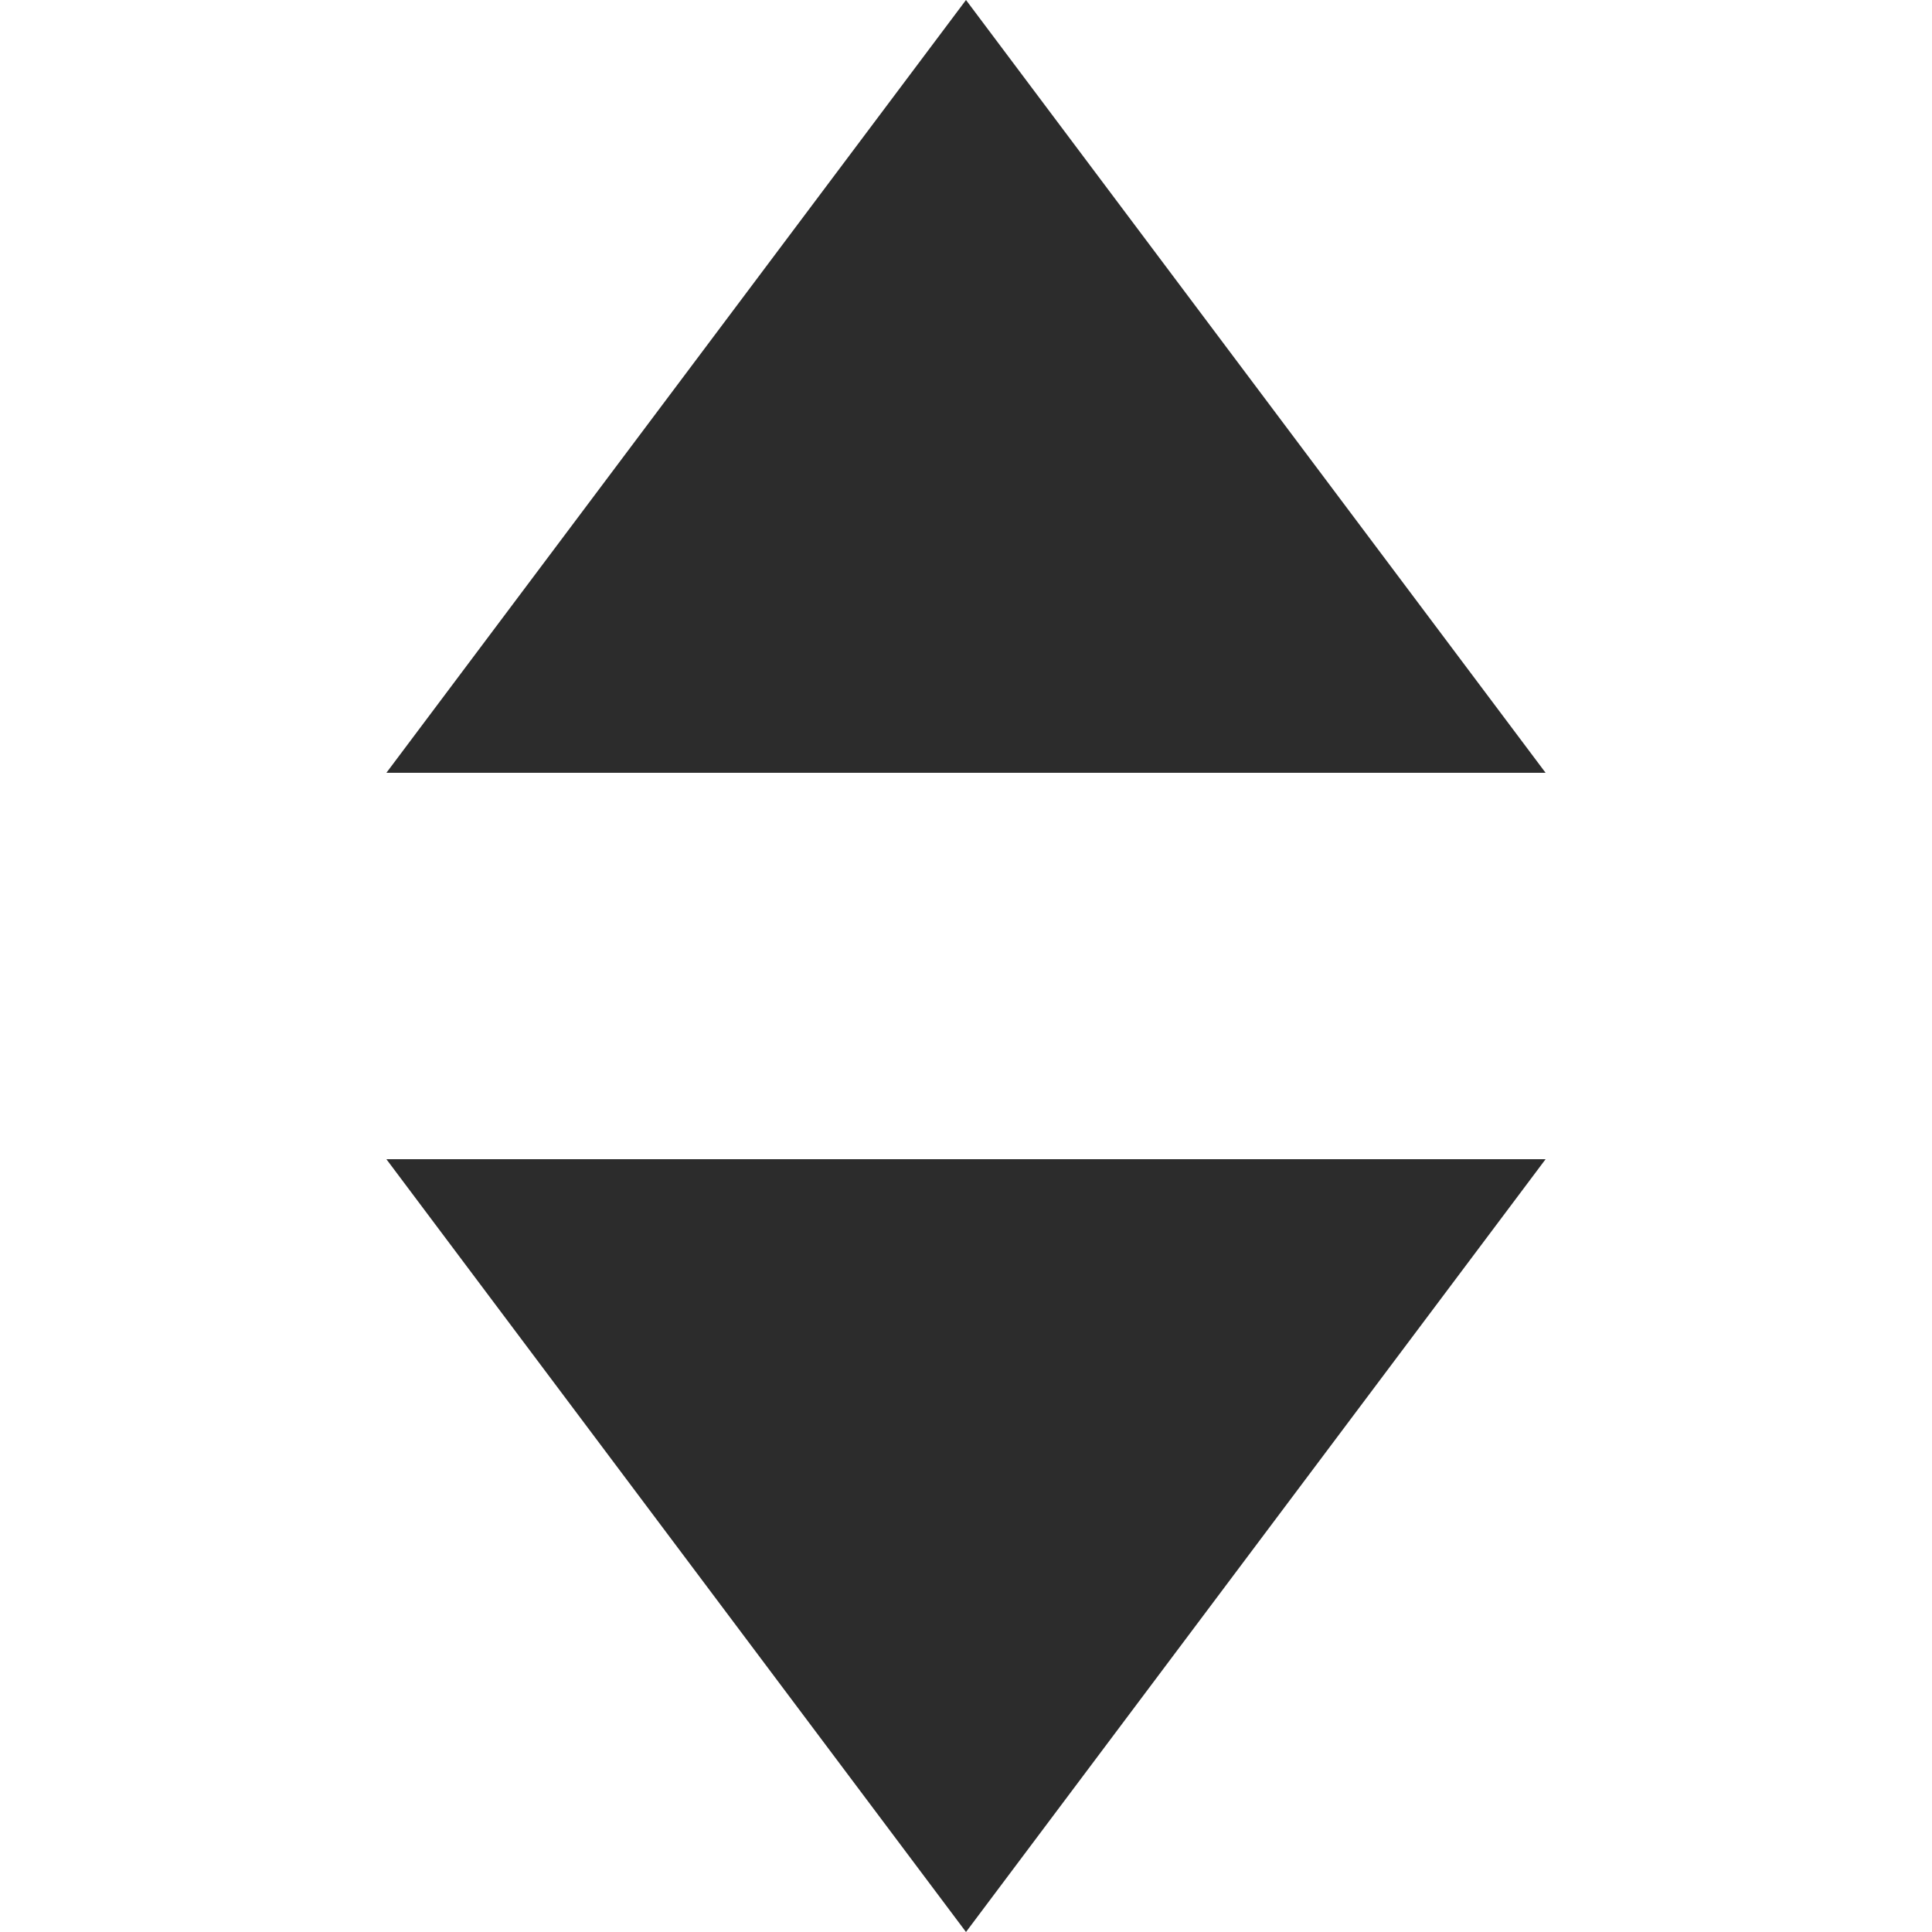
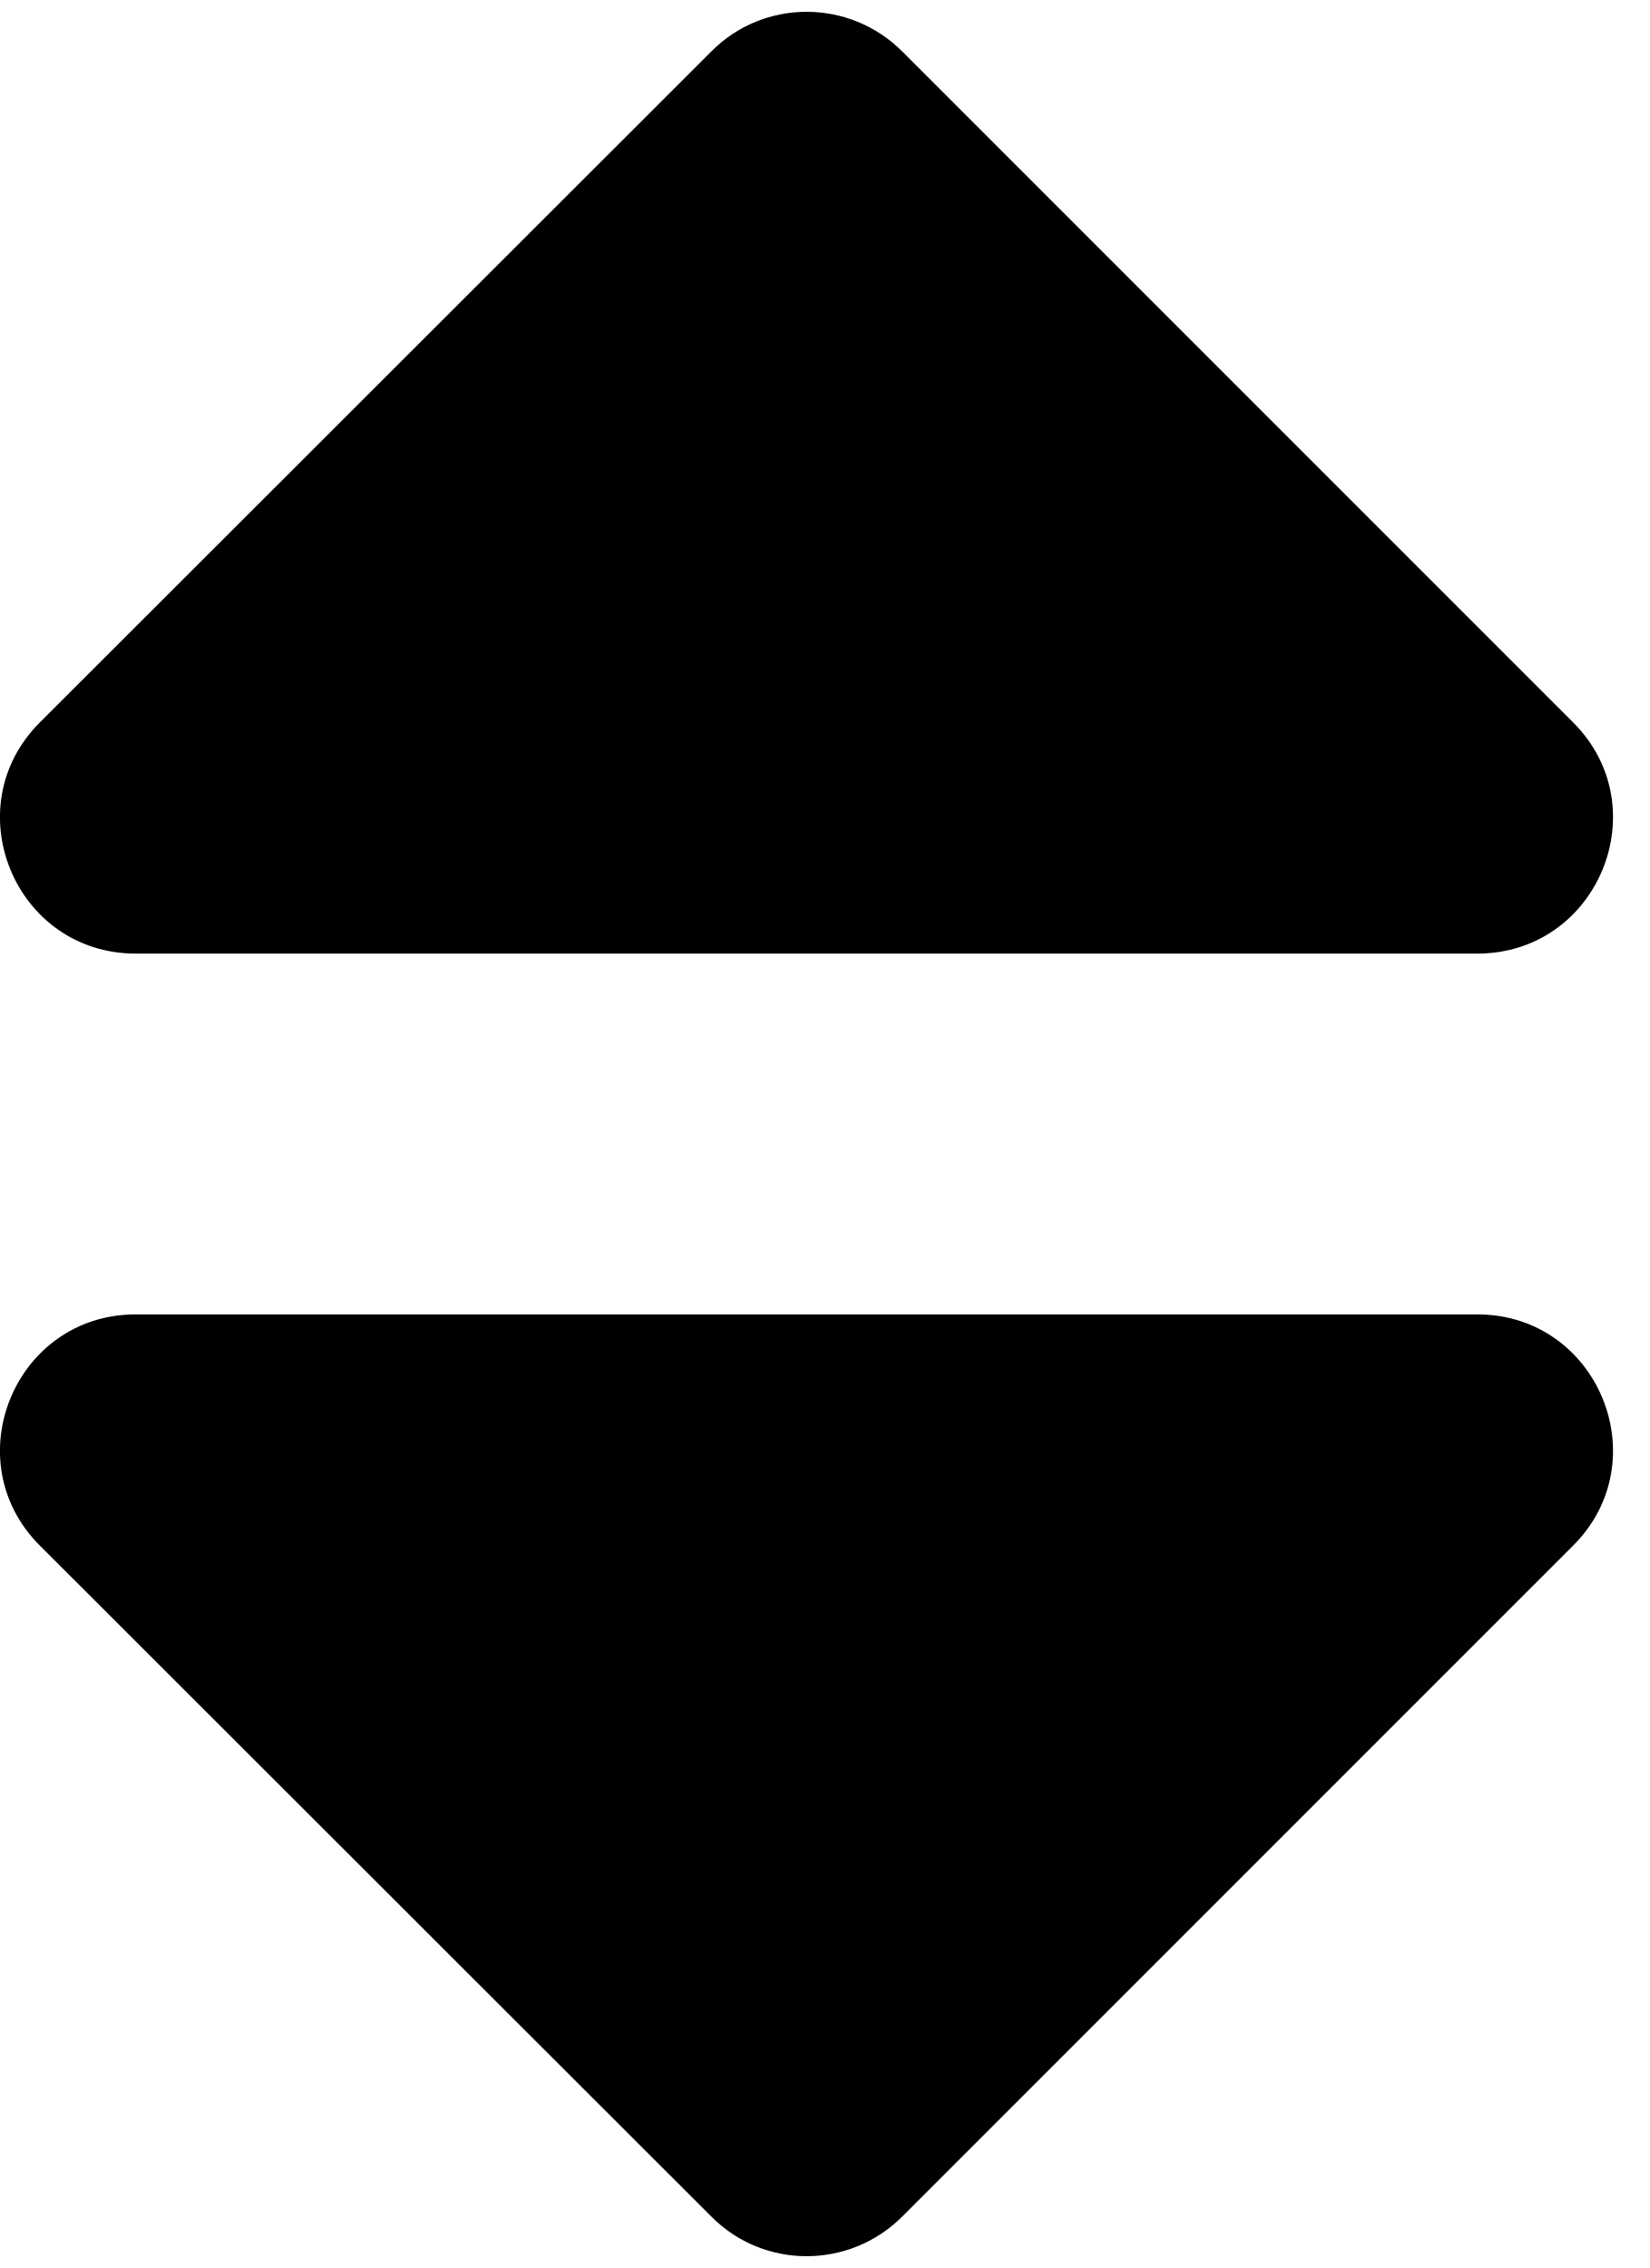
- <svg xmlns="http://www.w3.org/2000/svg" t="1689313374305" class="icon" viewBox="0 0 1024 1024" version="1.1" p-id="1466" width="10" height="10">
-   <path d="M512 0l307.2 409.6H204.8zM512 1024L204.8 614.4h614.4z" fill="#2c2c2c" p-id="1467" />
+ <svg xmlns="http://www.w3.org/2000/svg" width="8" height="11" viewBox="0 0 8 11" fill="none">
+   <path d="M0.658 6.375H7.166C7.751 6.375 8.044 7.083 7.631 7.496L4.377 10.75C4.12 11.007 3.704 11.007 3.45 10.75L0.193 7.496C-0.22 7.083 0.073 6.375 0.658 6.375Z" fill="#000000" />
+   <path d="M4.377 0.25L7.631 3.504C8.044 3.917 7.751 4.625 7.166 4.625H0.658C0.073 4.625 -0.22 3.917 0.193 3.504L3.45 0.25C3.704 -0.007 4.12 -0.007 4.377 0.25Z" fill="black" />
</svg>
